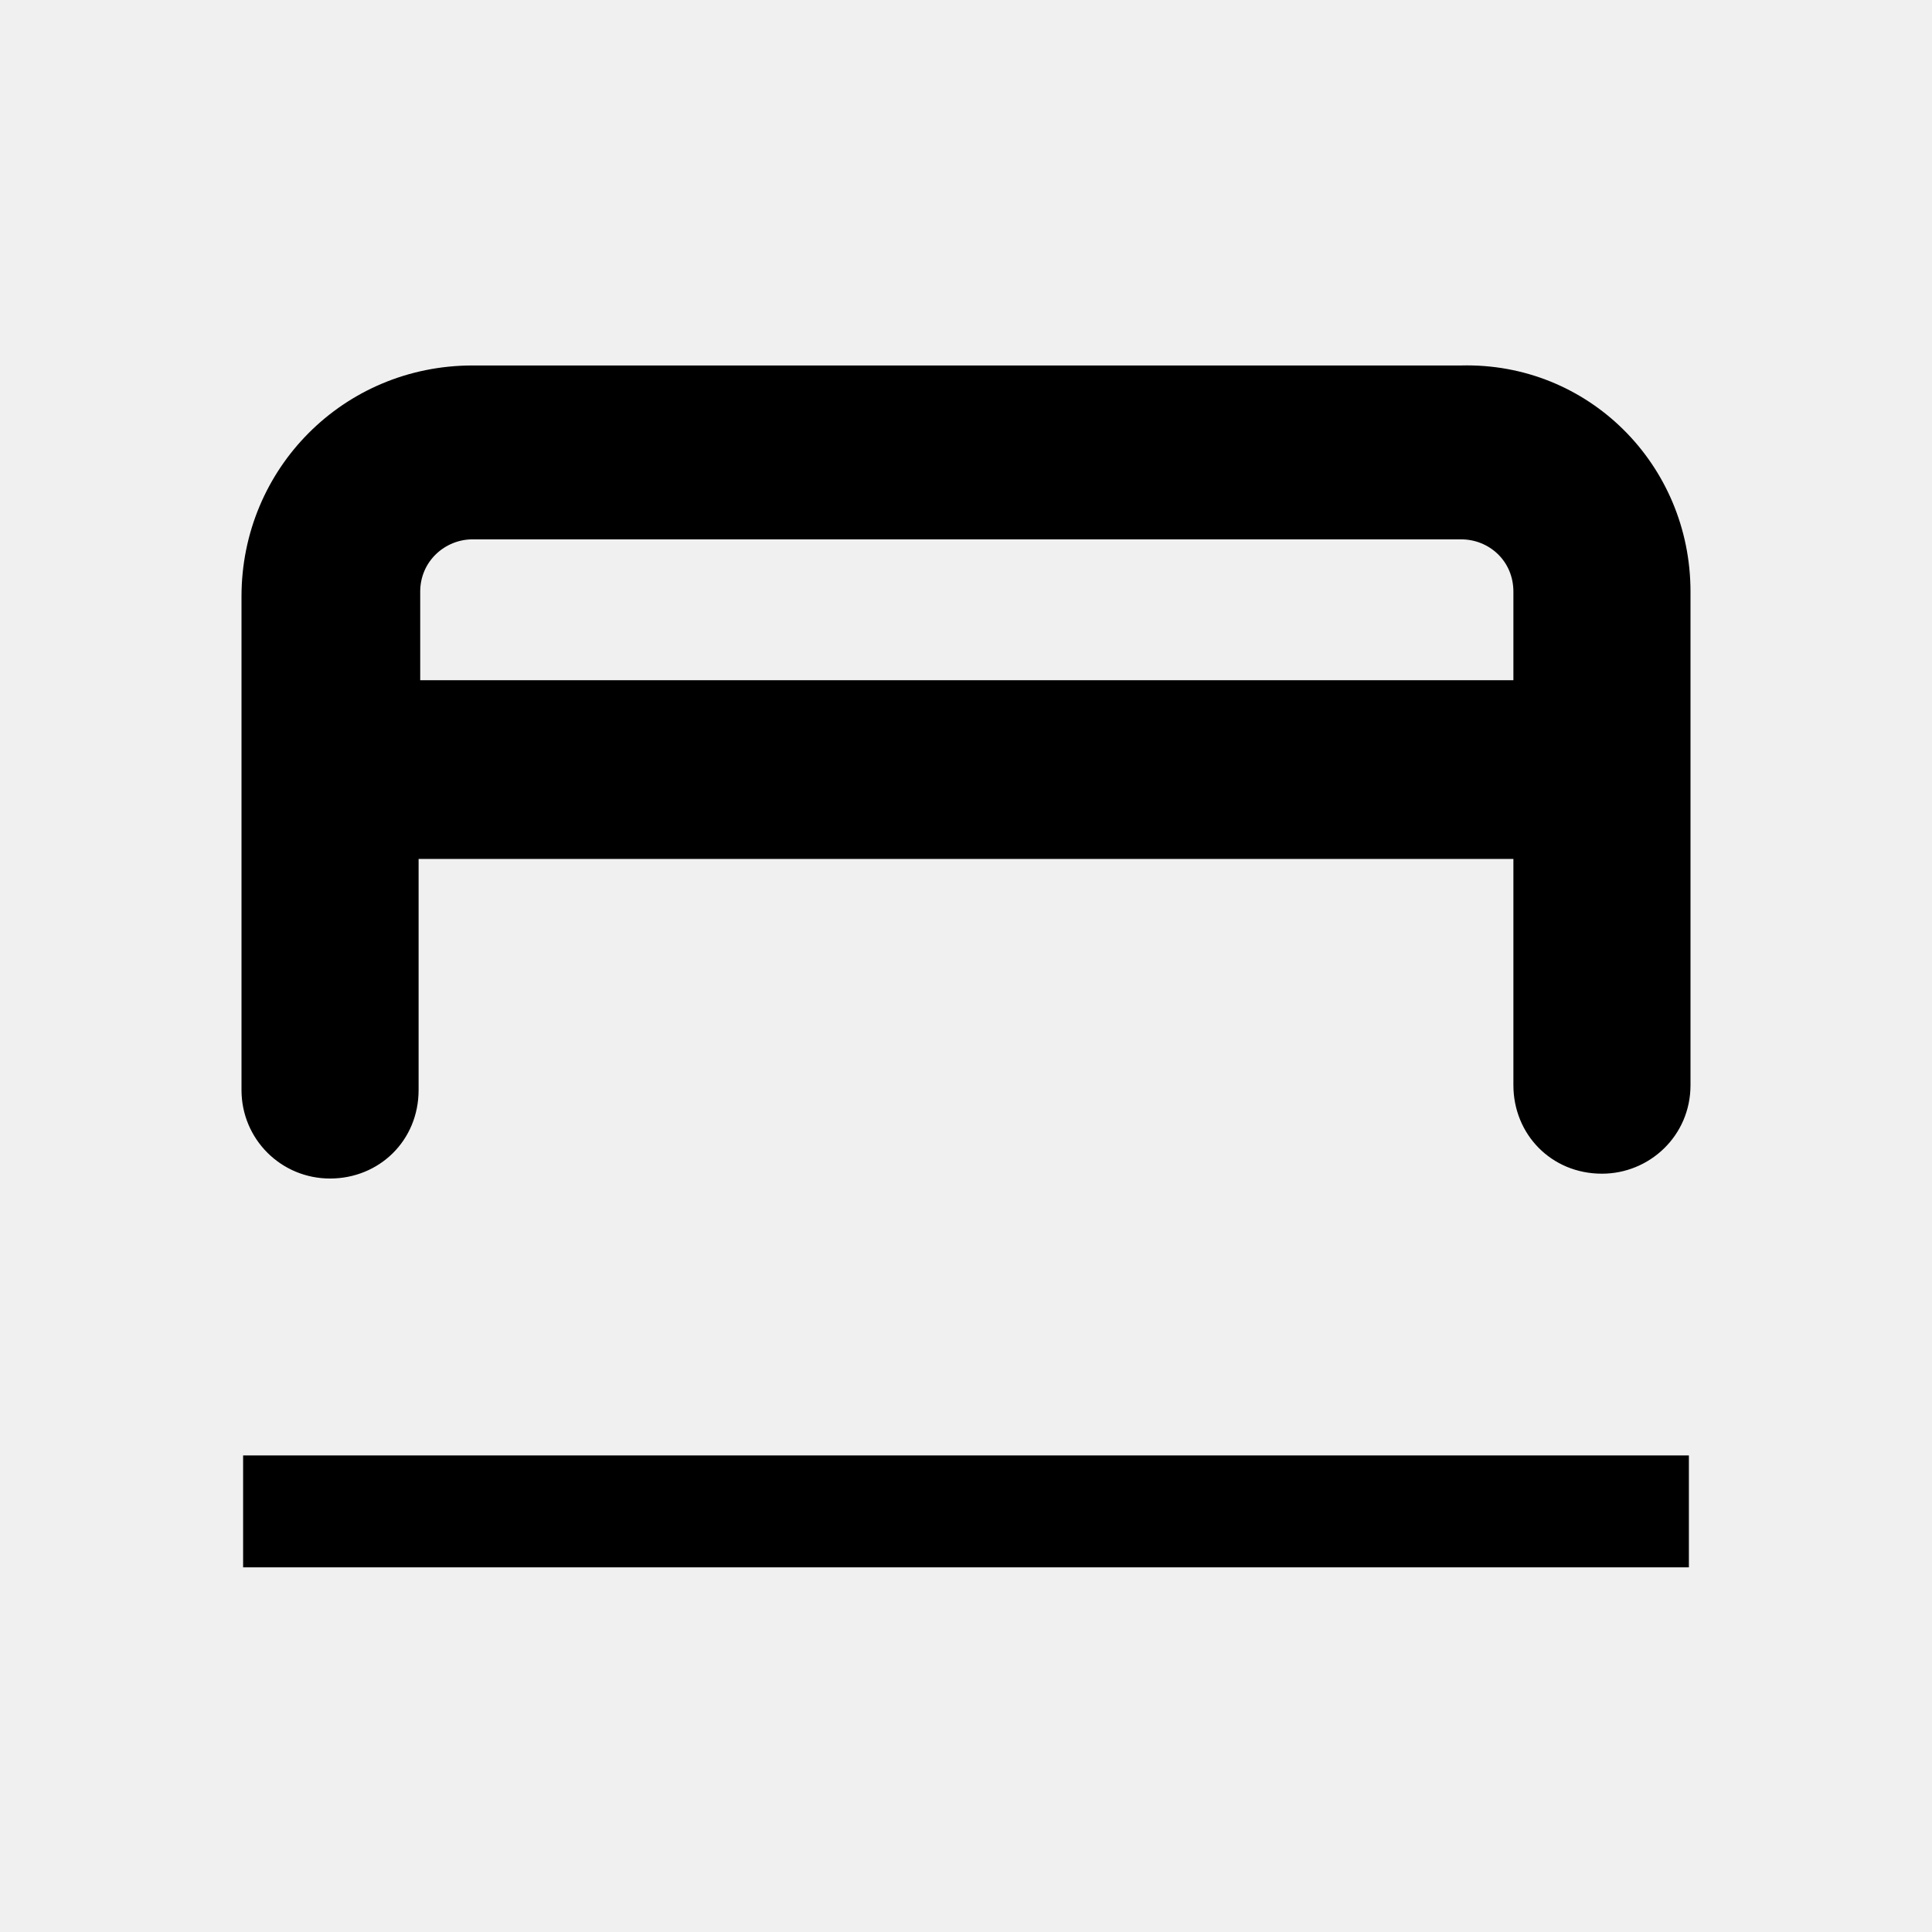
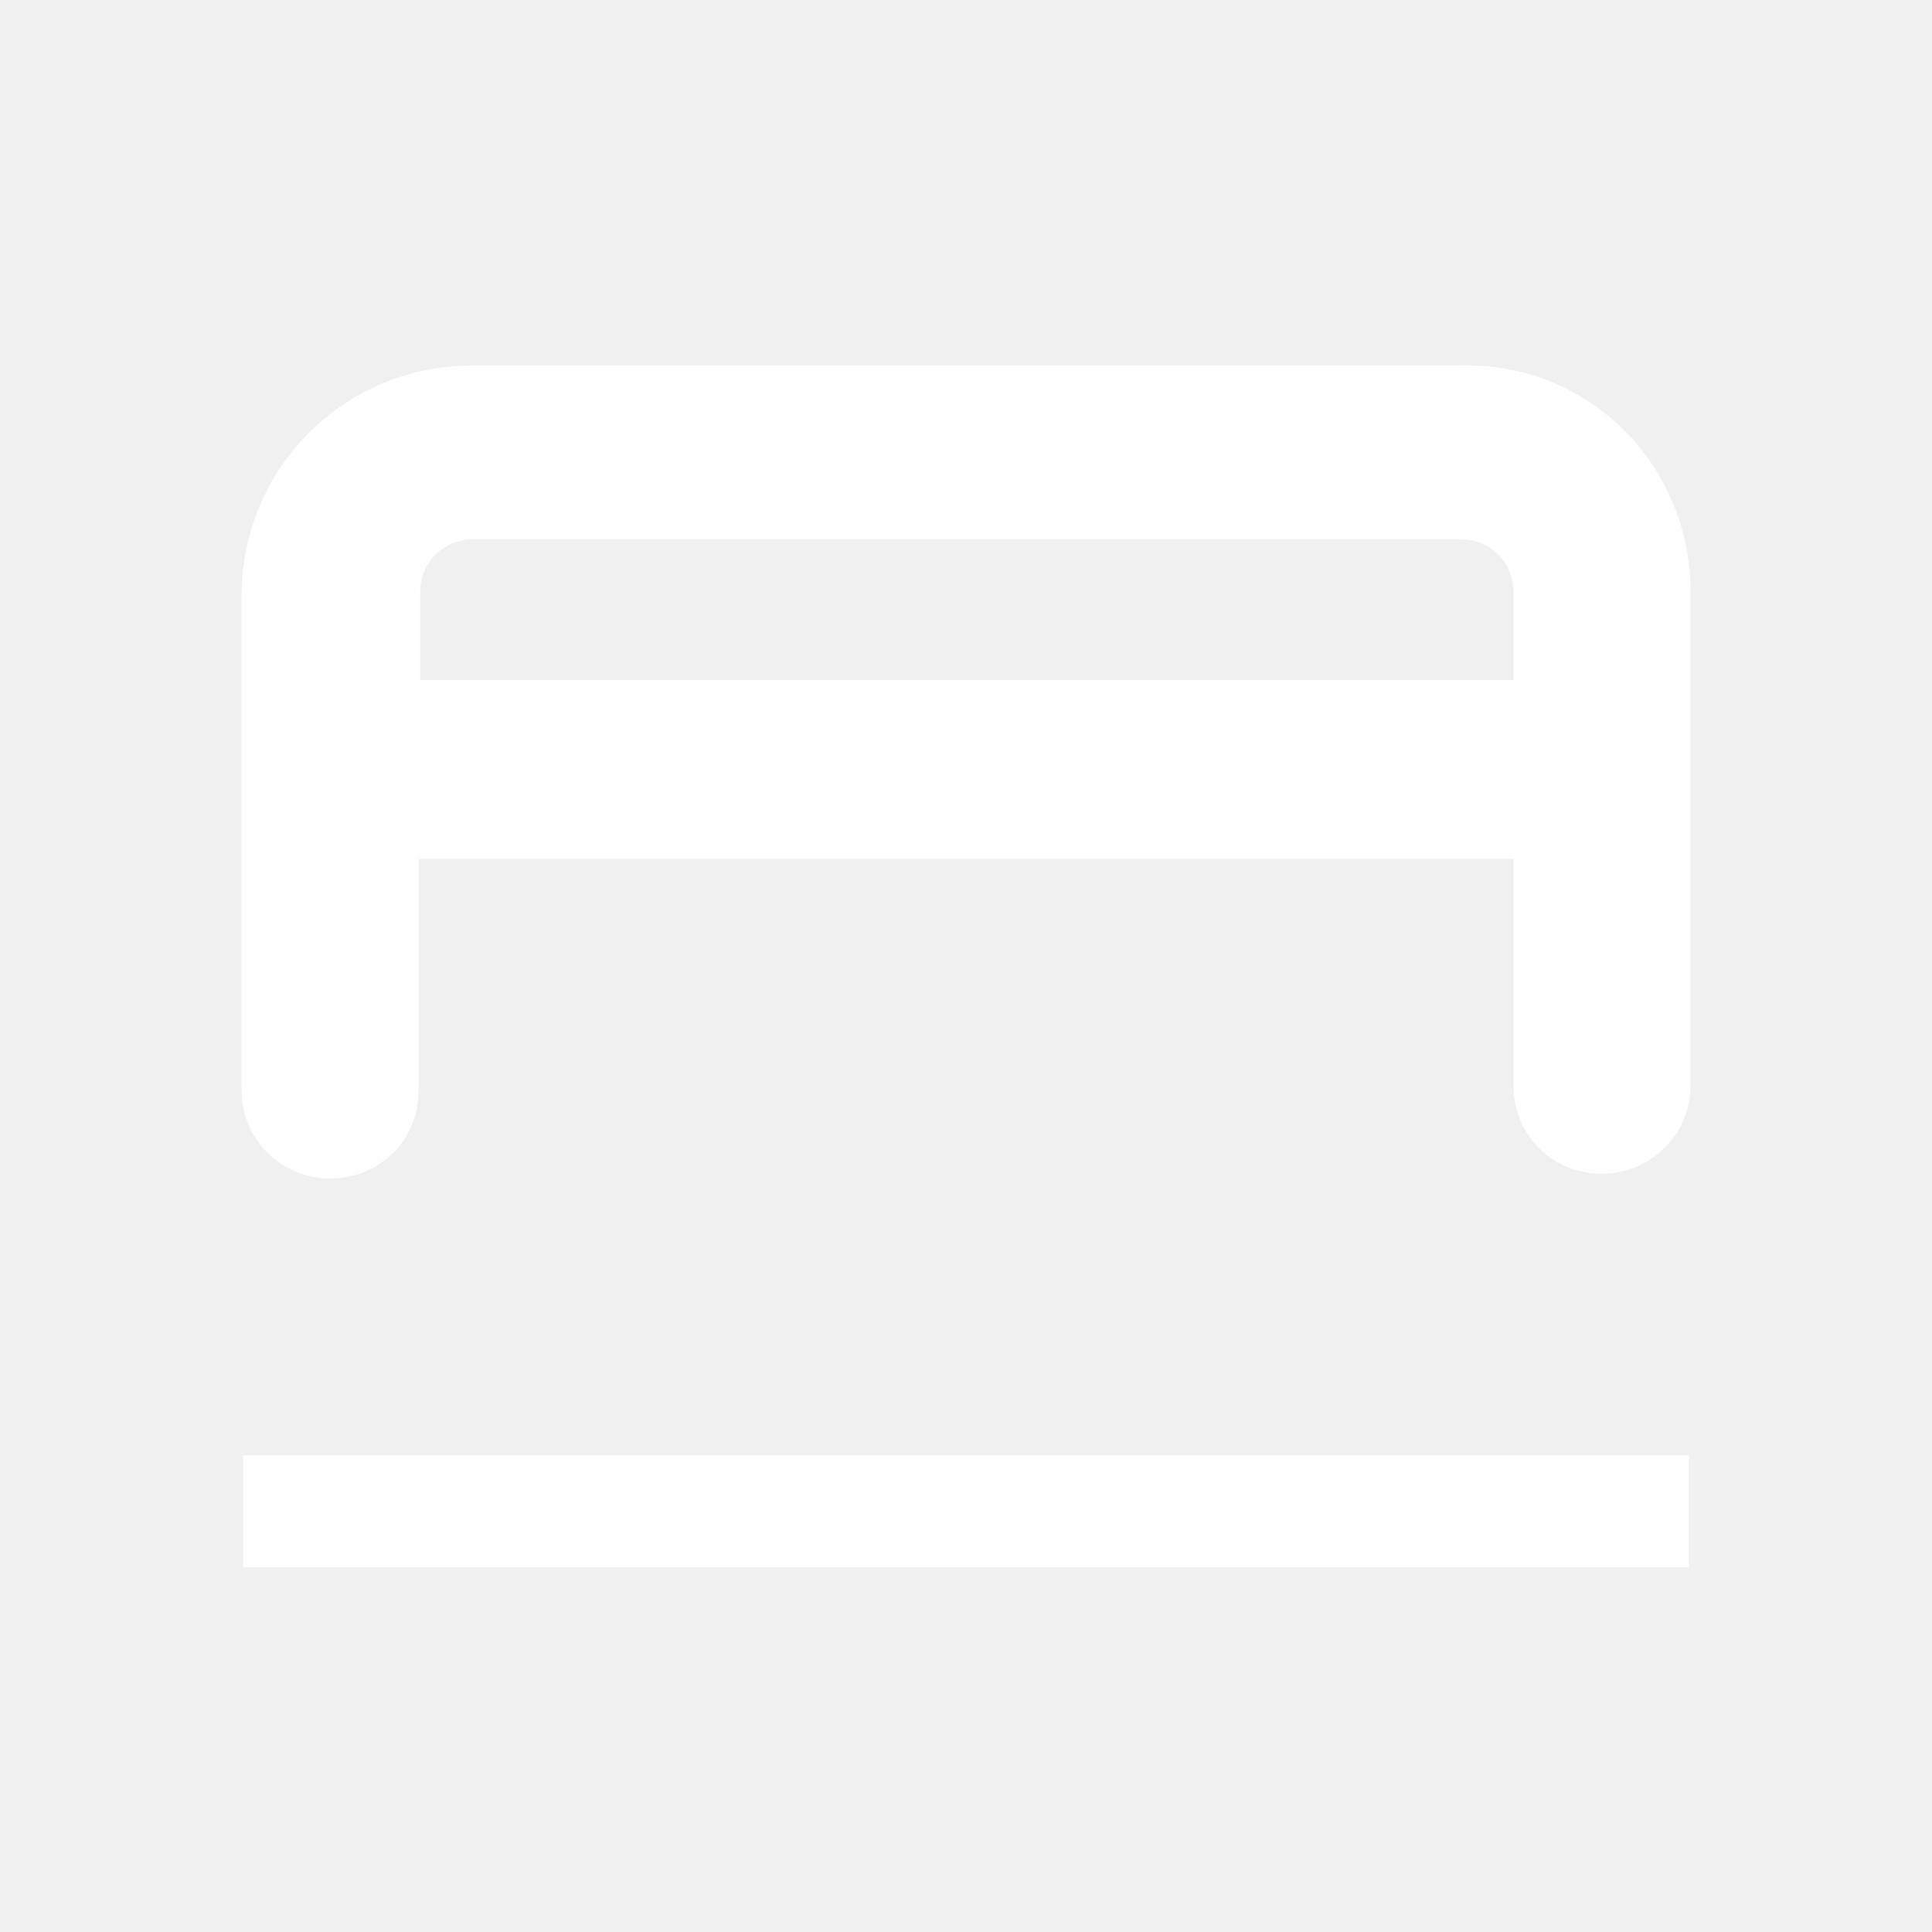
<svg xmlns="http://www.w3.org/2000/svg" viewBox="0 0 24 24">
-   <path d="M21 7.35v6.13c0 .63-.51 1.1-1.1 1.1-.63 0-1.1-.49-1.1-1.1v-2.81H5.2v2.87c0 .63-.49 1.1-1.1 1.1S3 14.15 3 13.54V7.41c0-1.59 1.27-2.87 2.87-2.87h12.28C19.73 4.5 21 5.77 21 7.35Zm-2.2 1.1v-1.1c0-.38-.3-.65-.65-.65H5.87c-.34 0-.65.27-.65.65v1.1H18.8ZM3.02 18.08h17.96v1.39H3.02z" style="fill:#000;stroke-width:0" />
+   <path d="M21 7.35v6.13c0 .63-.51 1.1-1.1 1.1-.63 0-1.1-.49-1.1-1.1v-2.81H5.2v2.87c0 .63-.49 1.1-1.1 1.1S3 14.15 3 13.54V7.41c0-1.59 1.27-2.87 2.87-2.87h12.28C19.73 4.5 21 5.77 21 7.35Zm-2.2 1.1v-1.1c0-.38-.3-.65-.65-.65H5.87c-.34 0-.65.27-.65.65v1.1H18.8ZM3.02 18.08h17.96v1.39H3.02z" style="fill:#fff" />
</svg>
